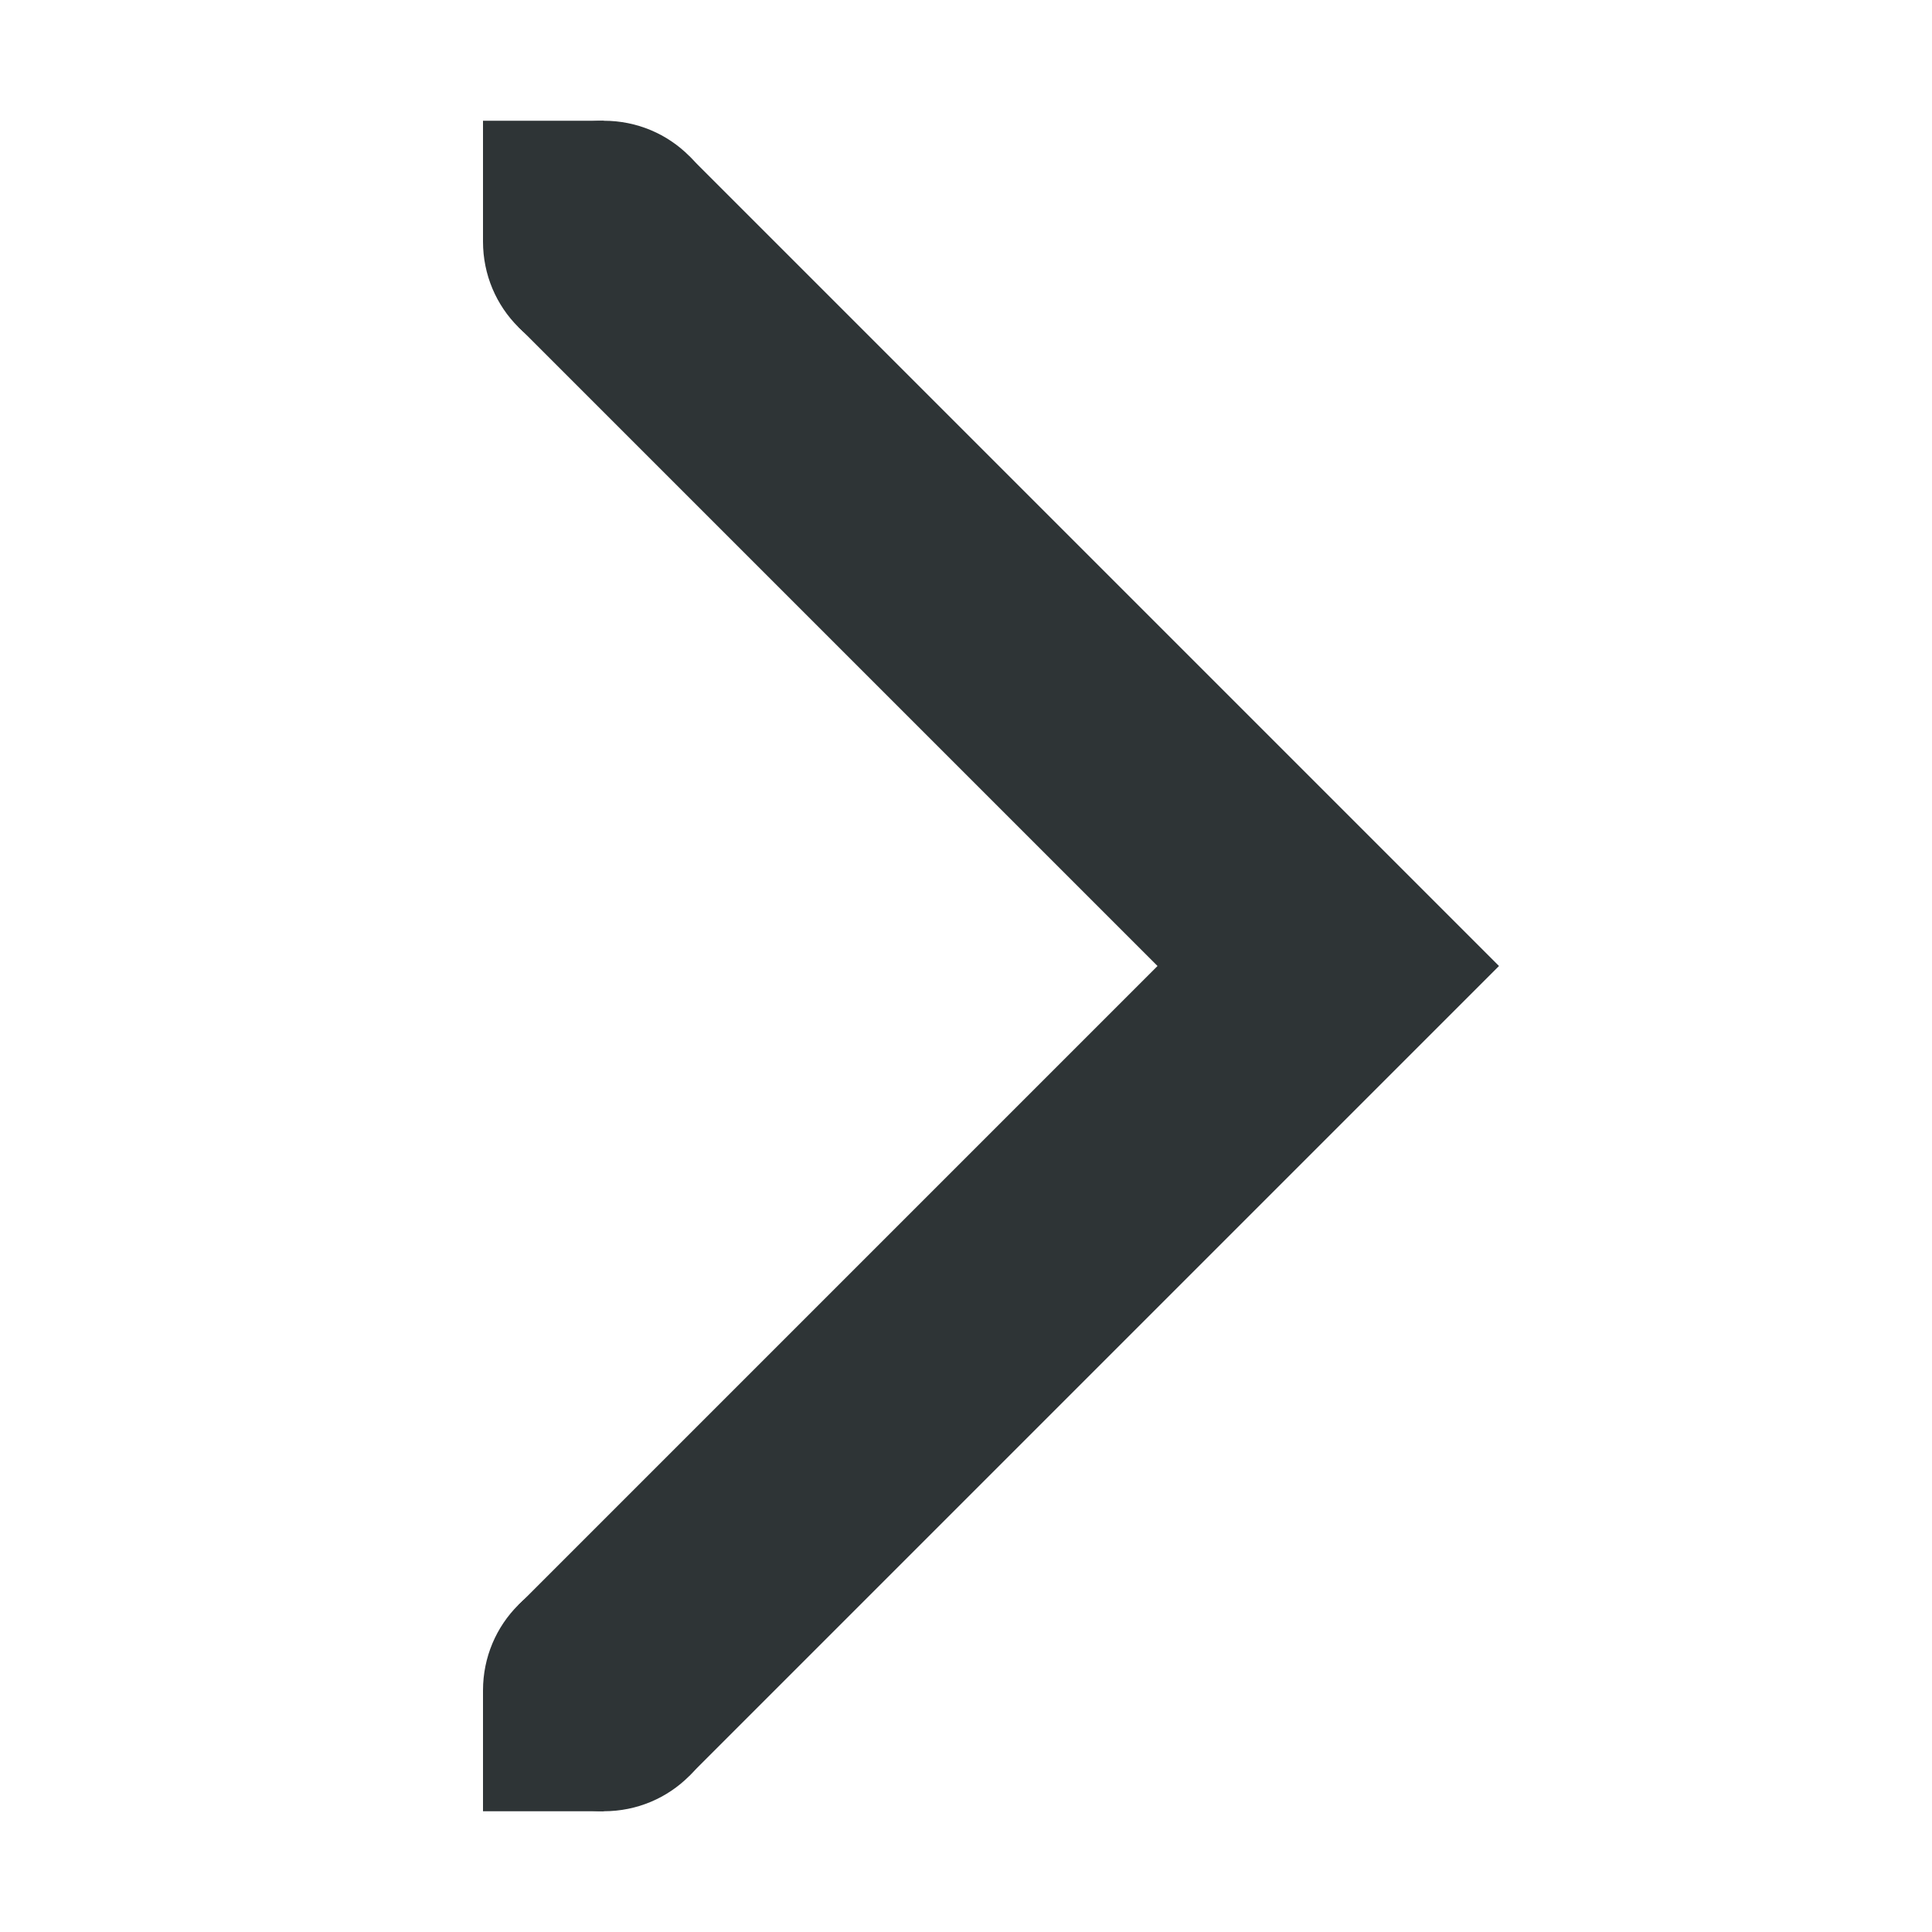
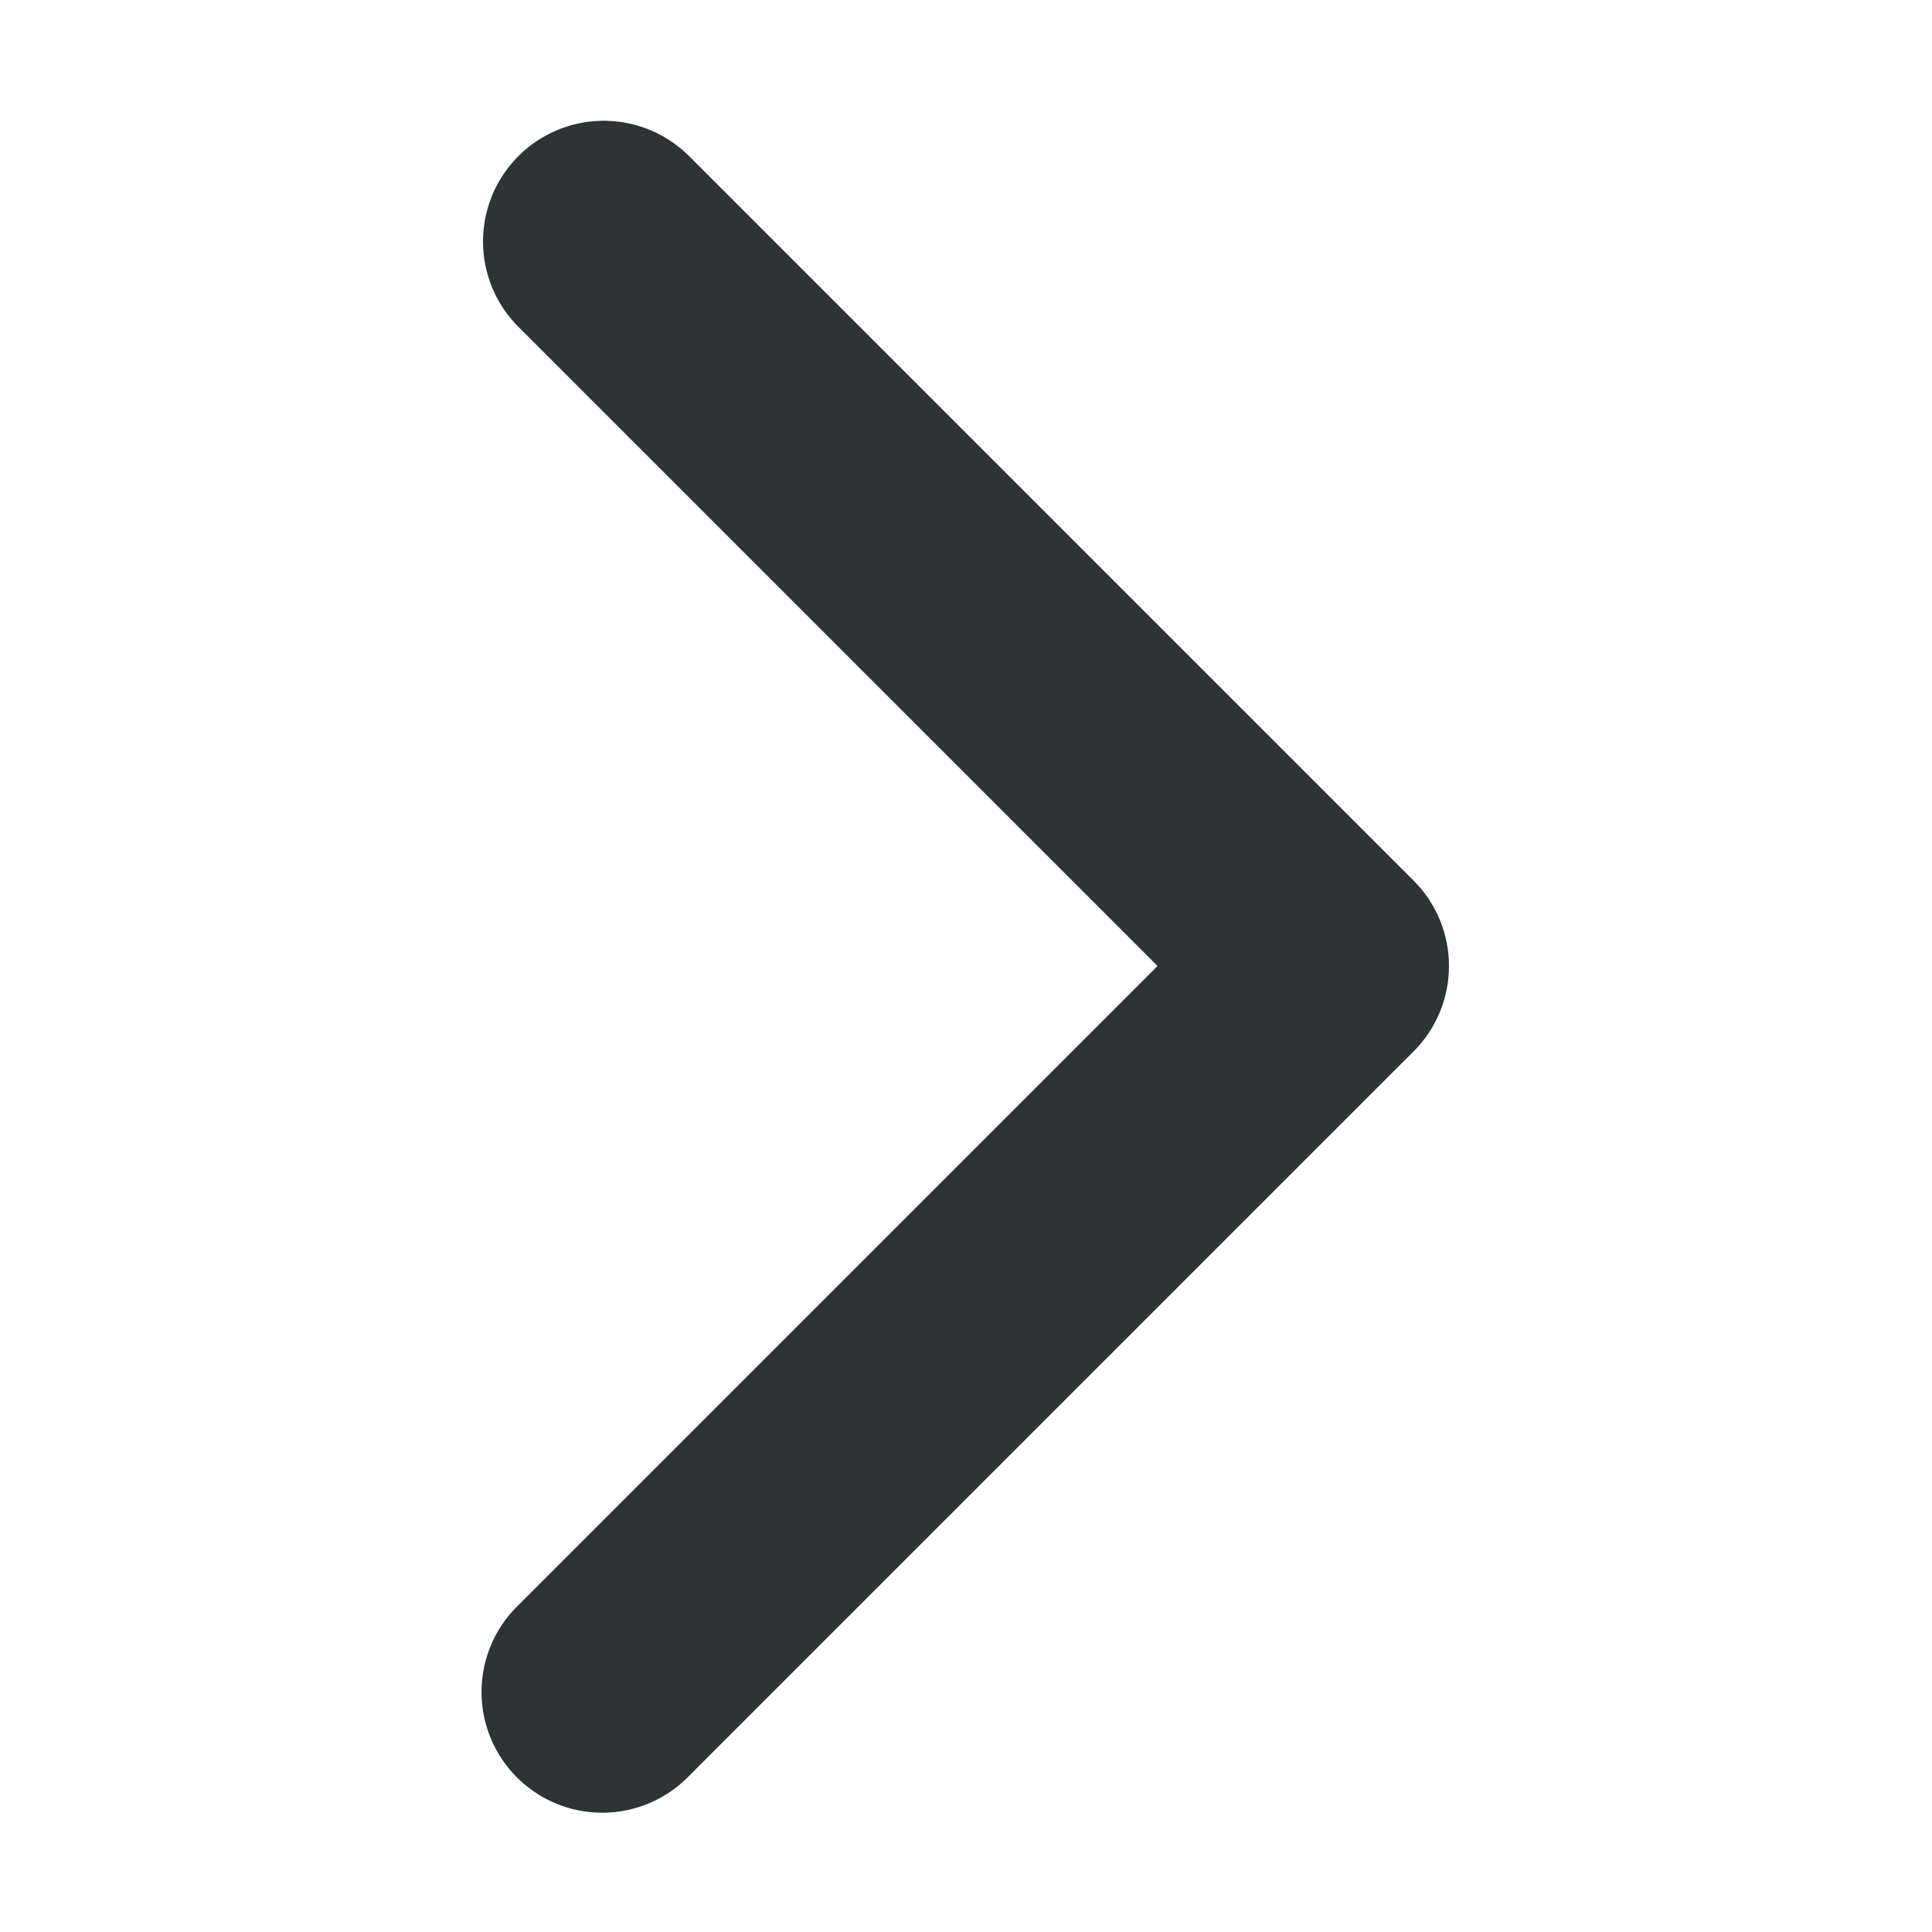
- <svg xmlns="http://www.w3.org/2000/svg" height="16px" viewBox="0 0 16 16" width="16px">
-   <g fill="#2e3436">
-     <path d="m 4.293 2.707 l 1.414 -1.414 l 6.707 6.707 l -6.707 6.707 l -1.414 -1.414 l 5.293 -5.293 z m 0 0" />
-     <path d="m 5 15 h -1 v -1 h 1 z m 0 0" />
-     <path d="m 5 2 h -1 v -1 h 1 z m 0 0" />
-     <path d="m 5 3 c -0.555 0 -1 -0.445 -1 -1 s 0.445 -1 1 -1 s 1 0.445 1 1 s -0.445 1 -1 1 z m 0 0" />
-     <path d="m 5 15 c -0.555 0 -1 -0.445 -1 -1 s 0.445 -1 1 -1 s 1 0.445 1 1 s -0.445 1 -1 1 z m 0 0" />
-   </g>
+ <svg xmlns="http://www.w3.org/2000/svg" width="16" height="16">
+   <path fill="#2e3436" d="M4 2a1 1 0 0 1 1.707-.707l6 6a1 1 0 0 1 0 1.414l-6 6a1 1 0 1 1-1.414-1.414L9.586 8 4.293 2.707A1 1 0 0 1 4 2zm0 0" />
</svg>
